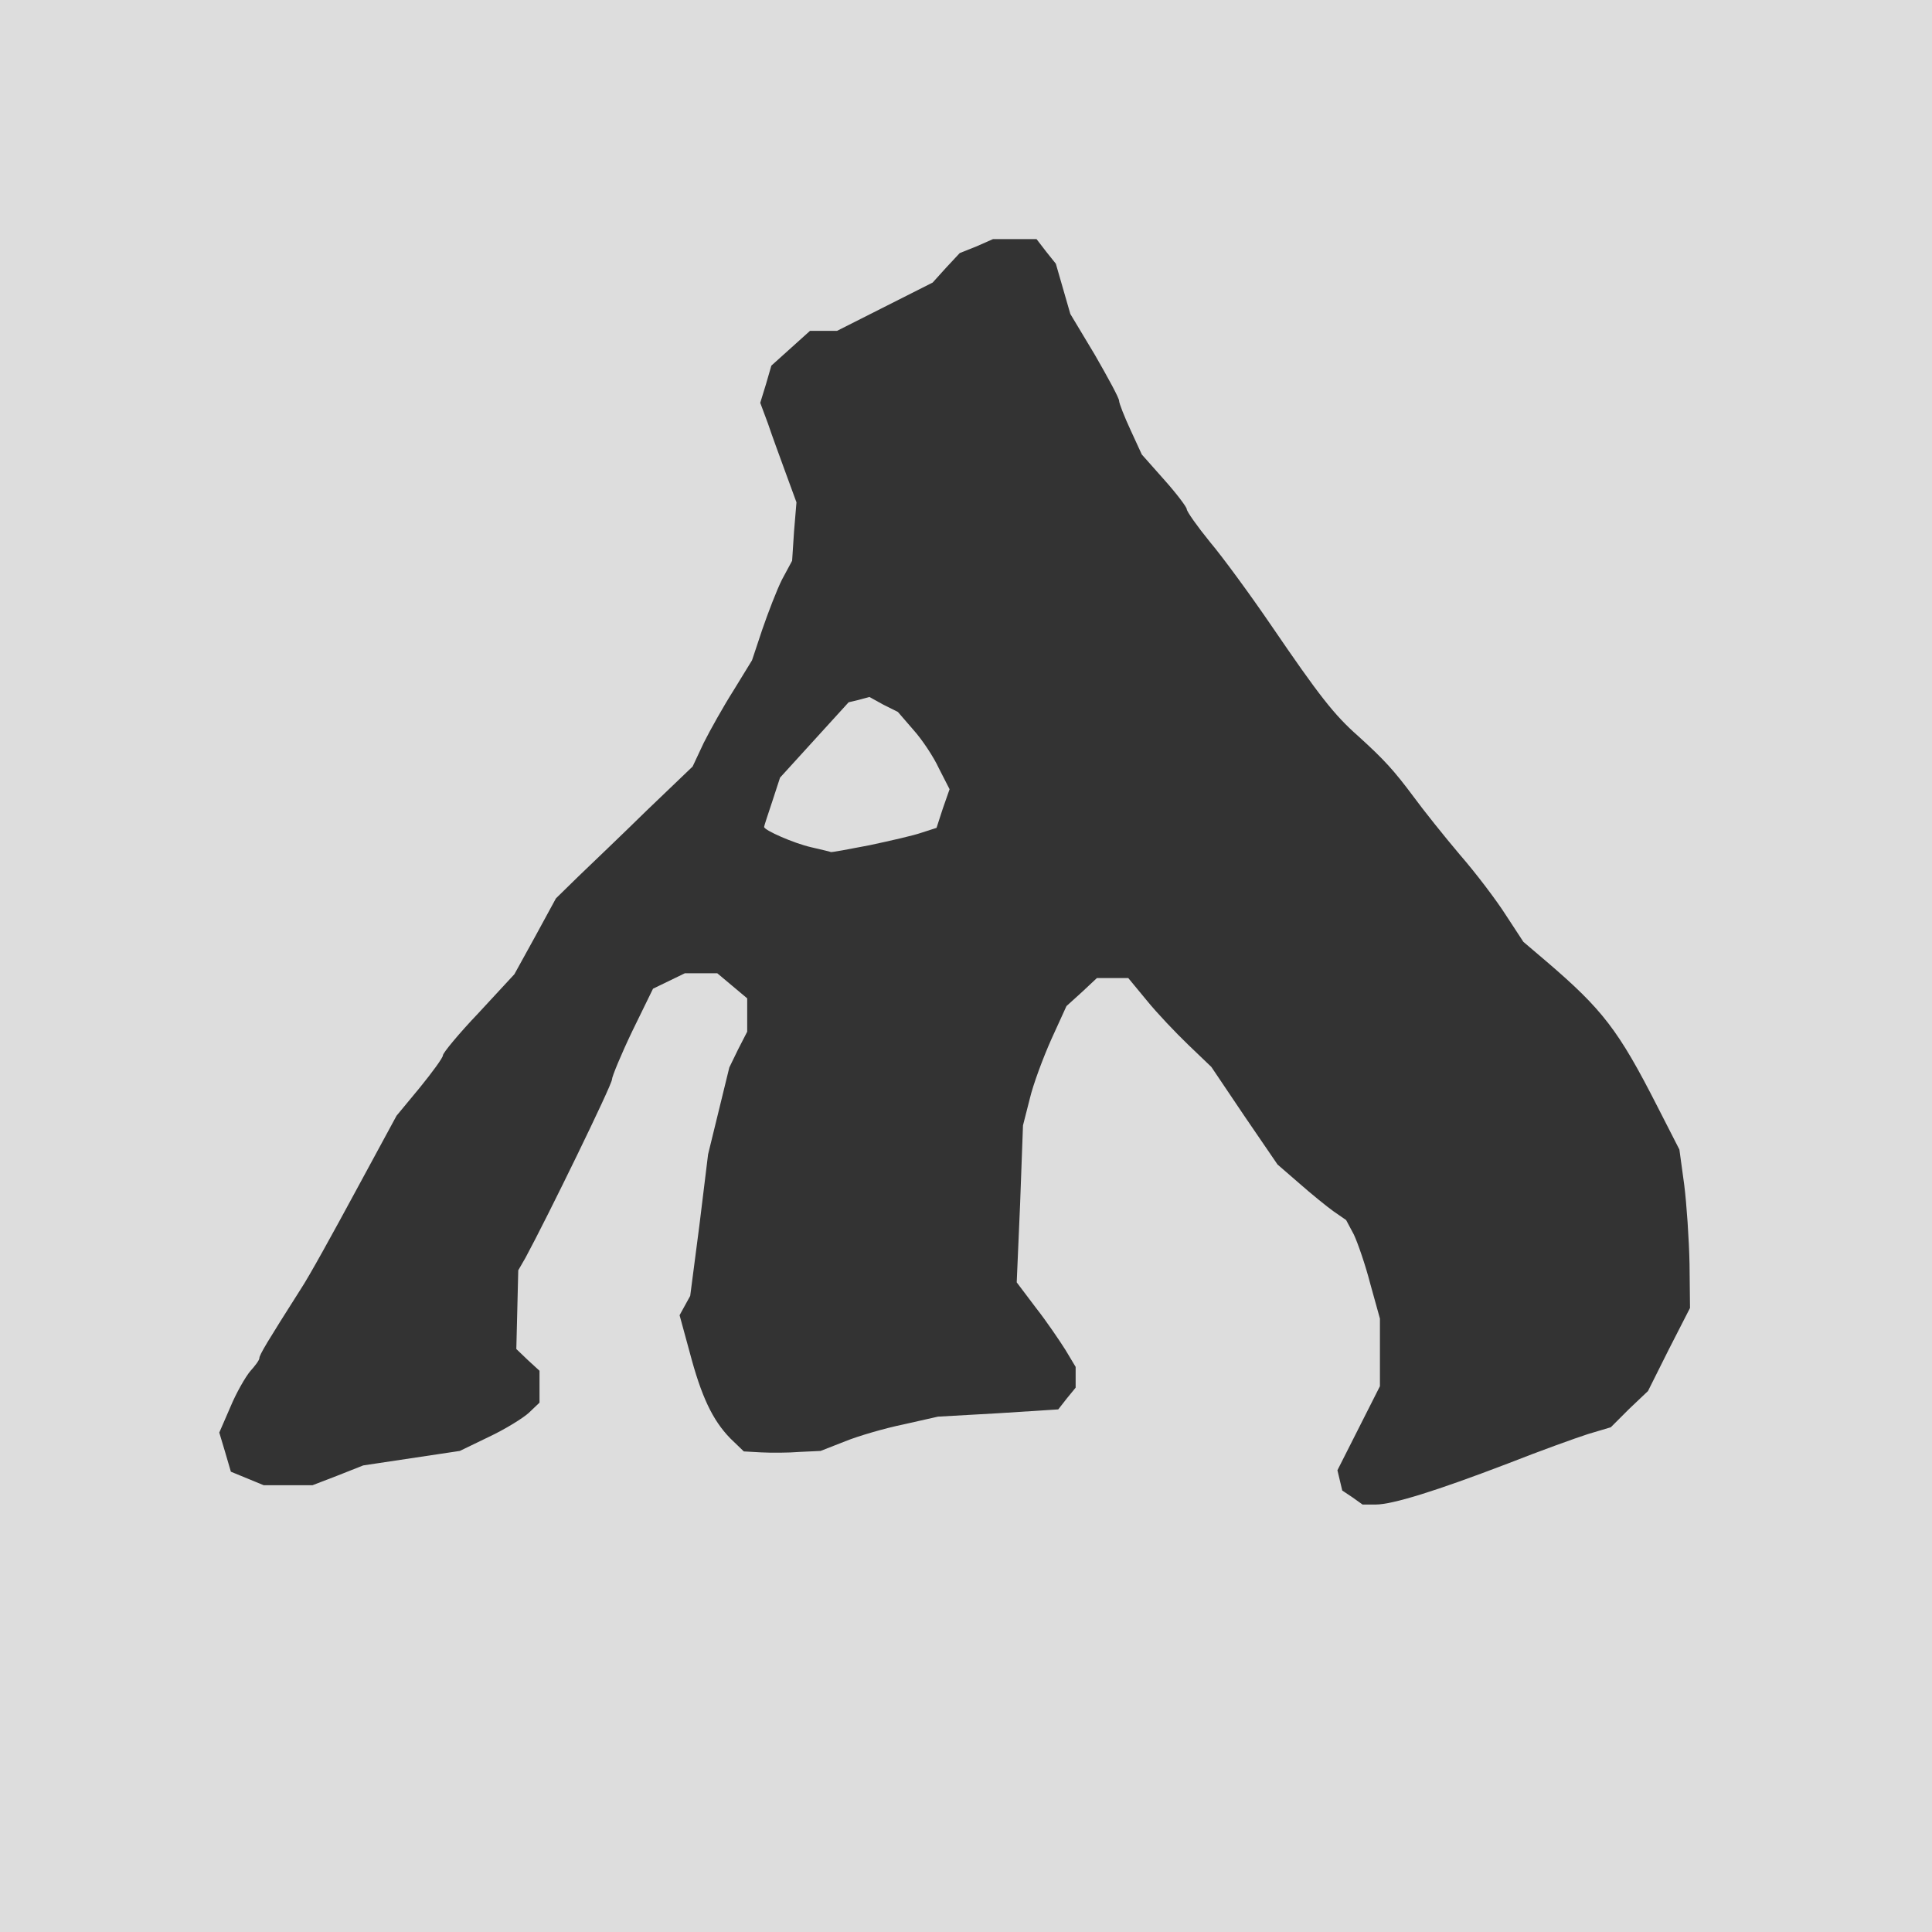
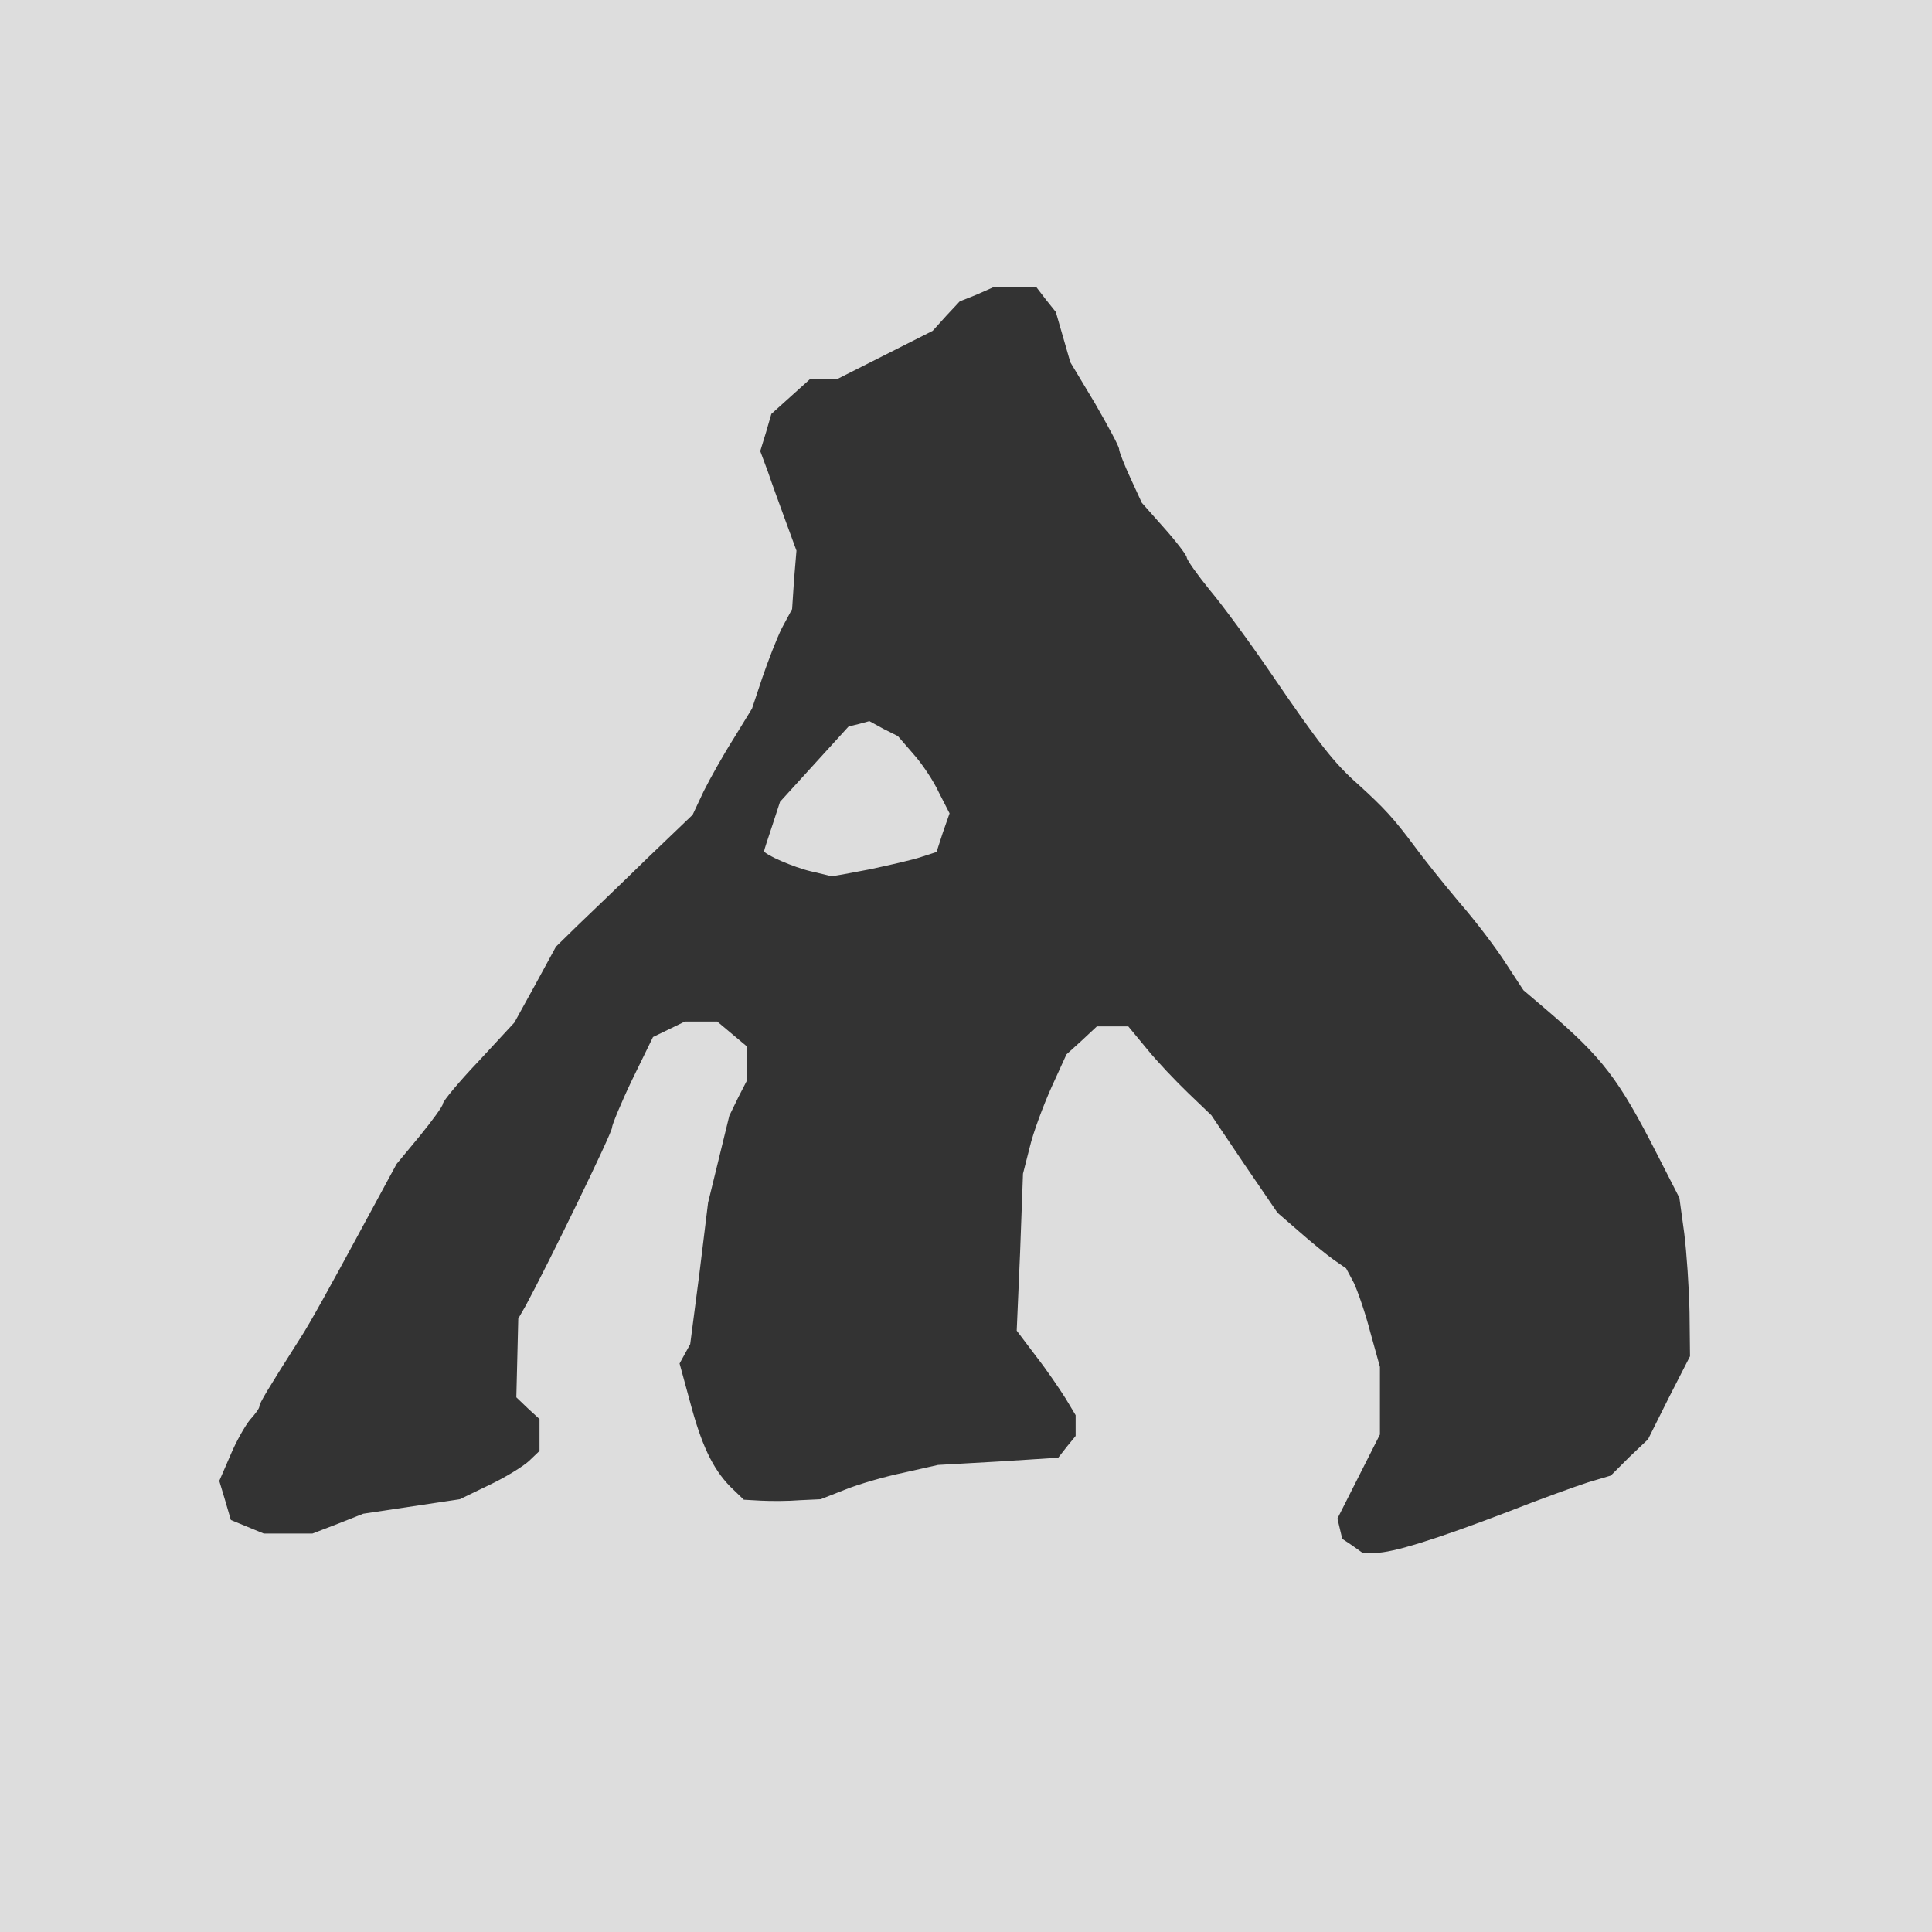
<svg xmlns="http://www.w3.org/2000/svg" viewBox="0 0 4000 4000" width="1500" height="1500">
  <path fill="#ddd" d="M0 2000 V 0 h 4000 v 4000 H 0 z" />
-   <path fill="#333" d="M 2800 3100 l -21 -14 -5 -21 -5 -21 44 -87 44 -87 0 -70 0 -70 -20 -72 c -10 -39 -26 -85 -34 -102 l -16 -30 -26 -18 c -14 -10 -46 -36 -71 -58 l -45 -39 -69 -101 -68 -101 -48 -46 c -26 -25 -65 -66 -86 -92 l -38 -46 -32 0 -33 0 -31 29 -32 29 -31 68 c -17 38 -38 94 -45 124 l -14 55 -6 163 -7 162 40 53 c 22 28 49 68 61 87 l 21 35 0 21 0 22 -18 22 -18 23 -125 8 -124 7 -71 16 c -39 8 -94 24 -121 35 l -51 20 -43 2 c -24 2 -60 2 -80 1 l -36 -2 -28 -27 c -37 -38 -60 -87 -84 -178 l -21 -77 11 -20 11 -20 19 -146 18 -147 22 -90 22 -90 18 -37 19 -37 0 -35 0 -34 -31 -26 -31 -26 -33 0 -34 0 -33 16 -33 16 -43 88 c -23 48 -42 94 -42 100 0 11 -133 284 -179 369 l -15 26 -2 82 -2 81 24 23 24 22 0 33 0 33 -22 21 c -12 11 -49 34 -83 50 l -60 29 -100 15 -100 15 -53 21 -52 20 -50 0 -51 0 -34 -14 -34 -14 -12 -41 -12 -40 23 -53 c 12 -29 31 -62 41 -74 10 -11 19 -23 19 -27 0 -7 17 -35 85 -142 18 -27 69 -120 115 -205 l 84 -155 48 -58 c 26 -32 48 -62 48 -67 0 -5 33 -45 74 -88 l 74 -80 43 -78 43 -79 46 -45 c 26 -25 90 -86 142 -137 l 95 -91 23 -49 c 13 -26 41 -76 62 -109 l 38 -62 21 -63 c 12 -35 30 -82 41 -104 l 21 -39 4 -61 5 -60 -22 -60 c -12 -33 -29 -79 -37 -103 l -16 -43 12 -39 11 -38 40 -36 40 -36 28 0 28 0 99 -50 99 -50 28 -31 28 -30 35 -14 34 -15 45 0 45 0 20 26 20 25 15 52 15 52 51 85 c 27 47 50 89 50 95 0 5 11 33 24 61 l 23 50 47 53 c 25 28 46 56 46 60 0 5 22 36 48 68 27 32 84 110 127 173 99 145 130 185 180 229 54 49 74 71 115 126 19 26 62 80 95 119 34 39 77 96 96 126 l 36 55 47 40 c 117 100 150 143 230 300 l 46 90 10 73 c 5 40 10 113 11 164 l 1 91 -44 86 -43 86 -39 37 -38 38 -47 14 c -25 8 -100 35 -166 61 -149 57 -239 85 -274 85 l -27 0 -21 -15 z m -1000 -1350 c 42 -9 91 -20 108 -26 l 31 -10 13 -40 14 -40 -22 -43 c -11 -24 -35 -60 -53 -80 l -32 -37 -30 -15 -29 -16 -22 6 -21 5 -71 78 -71 78 -16 49 c -9 27 -17 51 -17 53 0 7 62 34 97 42 21 5 39 9 41 10 2 1 38 -6 80 -14 z" />
+   <path fill="#333" d="M 2800 3200 l -21 -14 -5 -21 -5 -21 44 -87 44 -87 0 -70 0 -70 -20 -72 c -10 -39 -26 -85 -34 -102 l -16 -30 -26 -18 c -14 -10 -46 -36 -71 -58 l -45 -39 -69 -101 -68 -101 -48 -46 c -26 -25 -65 -66 -86 -92 l -38 -46 -32 0 -33 0 -31 29 -32 29 -31 68 c -17 38 -38 94 -45 124 l -14 55 -6 163 -7 162 40 53 c 22 28 49 68 61 87 l 21 35 0 21 0 22 -18 22 -18 23 -125 8 -124 7 -71 16 c -39 8 -94 24 -121 35 l -51 20 -43 2 c -24 2 -60 2 -80 1 l -36 -2 -28 -27 c -37 -38 -60 -87 -84 -178 l -21 -77 11 -20 11 -20 19 -146 18 -147 22 -90 22 -90 18 -37 19 -37 0 -35 0 -34 -31 -26 -31 -26 -33 0 -34 0 -33 16 -33 16 -43 88 c -23 48 -42 94 -42 100 0 11 -133 284 -179 369 l -15 26 -2 82 -2 81 24 23 24 22 0 33 0 33 -22 21 c -12 11 -49 34 -83 50 l -60 29 -100 15 -100 15 -53 21 -52 20 -50 0 -51 0 -34 -14 -34 -14 -12 -41 -12 -40 23 -53 c 12 -29 31 -62 41 -74 10 -11 19 -23 19 -27 0 -7 17 -35 85 -142 18 -27 69 -120 115 -205 l 84 -155 48 -58 c 26 -32 48 -62 48 -67 0 -5 33 -45 74 -88 l 74 -80 43 -78 43 -79 46 -45 c 26 -25 90 -86 142 -137 l 95 -91 23 -49 c 13 -26 41 -76 62 -109 l 38 -62 21 -63 c 12 -35 30 -82 41 -104 l 21 -39 4 -61 5 -60 -22 -60 c -12 -33 -29 -79 -37 -103 l -16 -43 12 -39 11 -38 40 -36 40 -36 28 0 28 0 99 -50 99 -50 28 -31 28 -30 35 -14 34 -15 45 0 45 0 20 26 20 25 15 52 15 52 51 85 c 27 47 50 89 50 95 0 5 11 33 24 61 l 23 50 47 53 c 25 28 46 56 46 60 0 5 22 36 48 68 27 32 84 110 127 173 99 145 130 185 180 229 54 49 74 71 115 126 19 26 62 80 95 119 34 39 77 96 96 126 l 36 55 47 40 c 117 100 150 143 230 300 l 46 90 10 73 c 5 40 10 113 11 164 l 1 91 -44 86 -43 86 -39 37 -38 38 -47 14 c -25 8 -100 35 -166 61 -149 57 -239 85 -274 85 l -27 0 -21 -15 z m -1000 -1400 c 42 -9 91 -20 108 -26 l 31 -10 13 -40 14 -40 -22 -43 c -11 -24 -35 -60 -53 -80 l -32 -37 -30 -15 -29 -16 -22 6 -21 5 -71 78 -71 78 -16 49 c -9 27 -17 51 -17 53 0 7 62 34 97 42 21 5 39 9 41 10 2 1 38 -6 80 -14 z" />
</svg>
